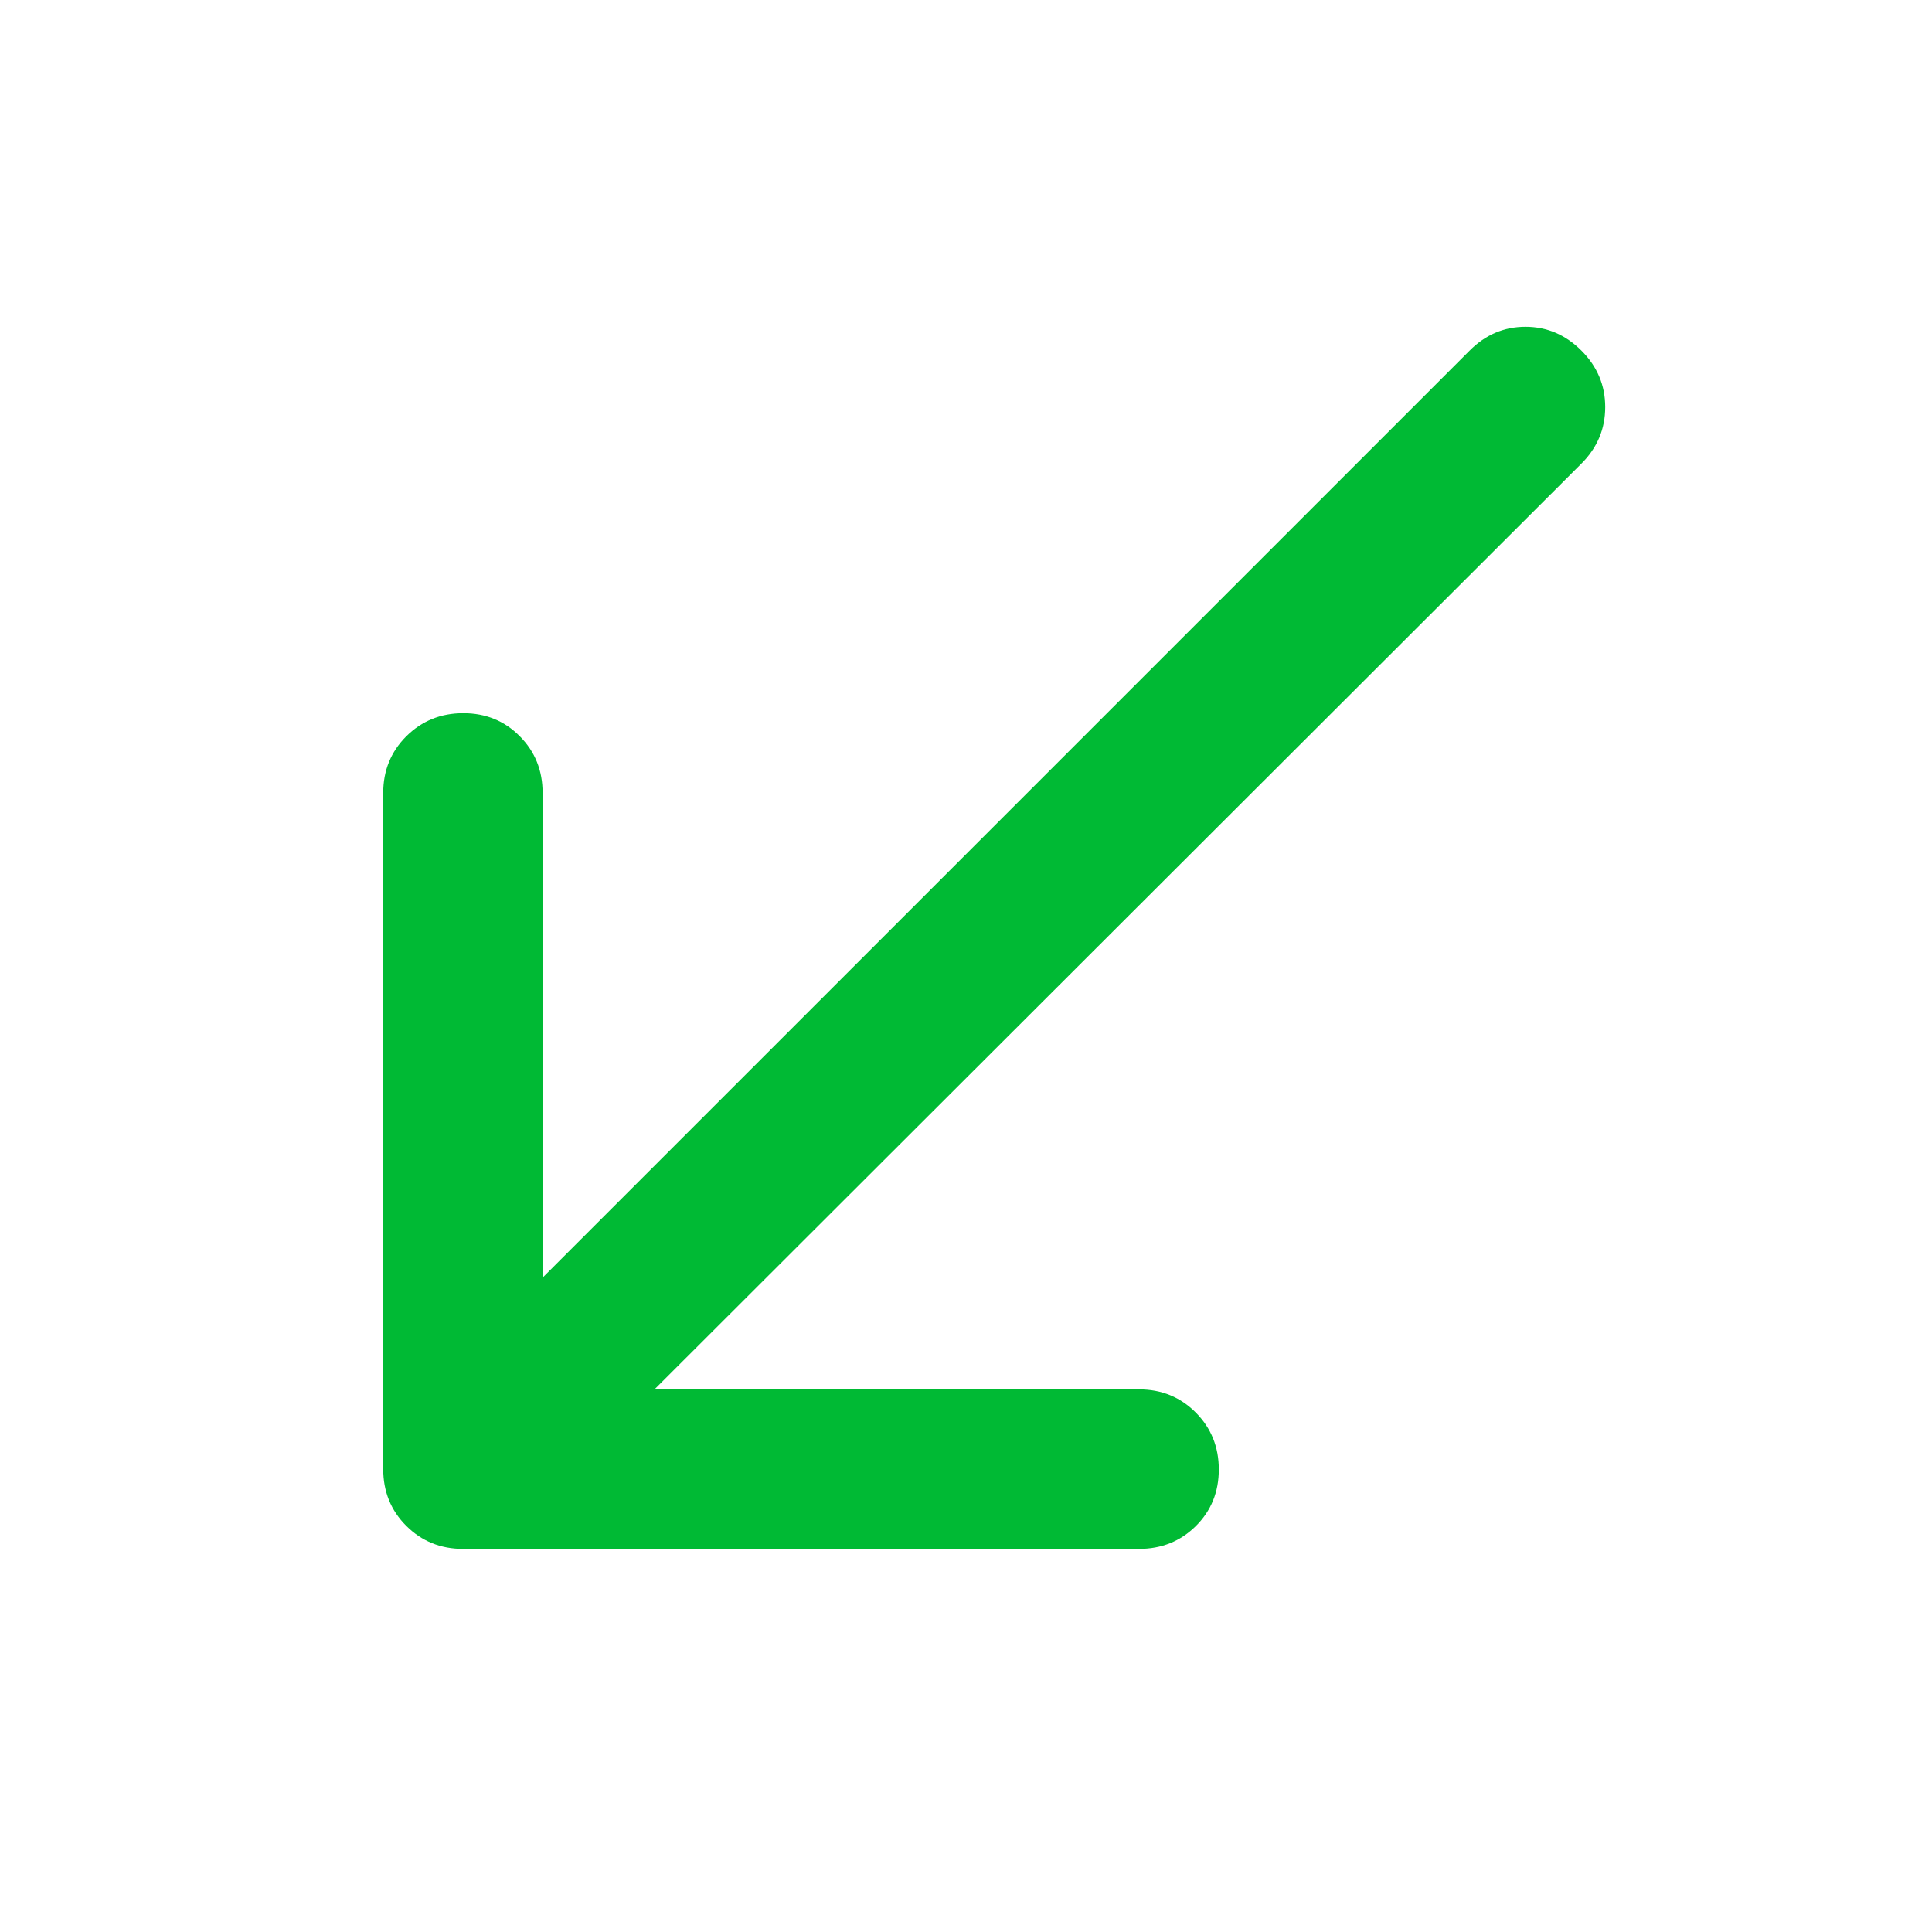
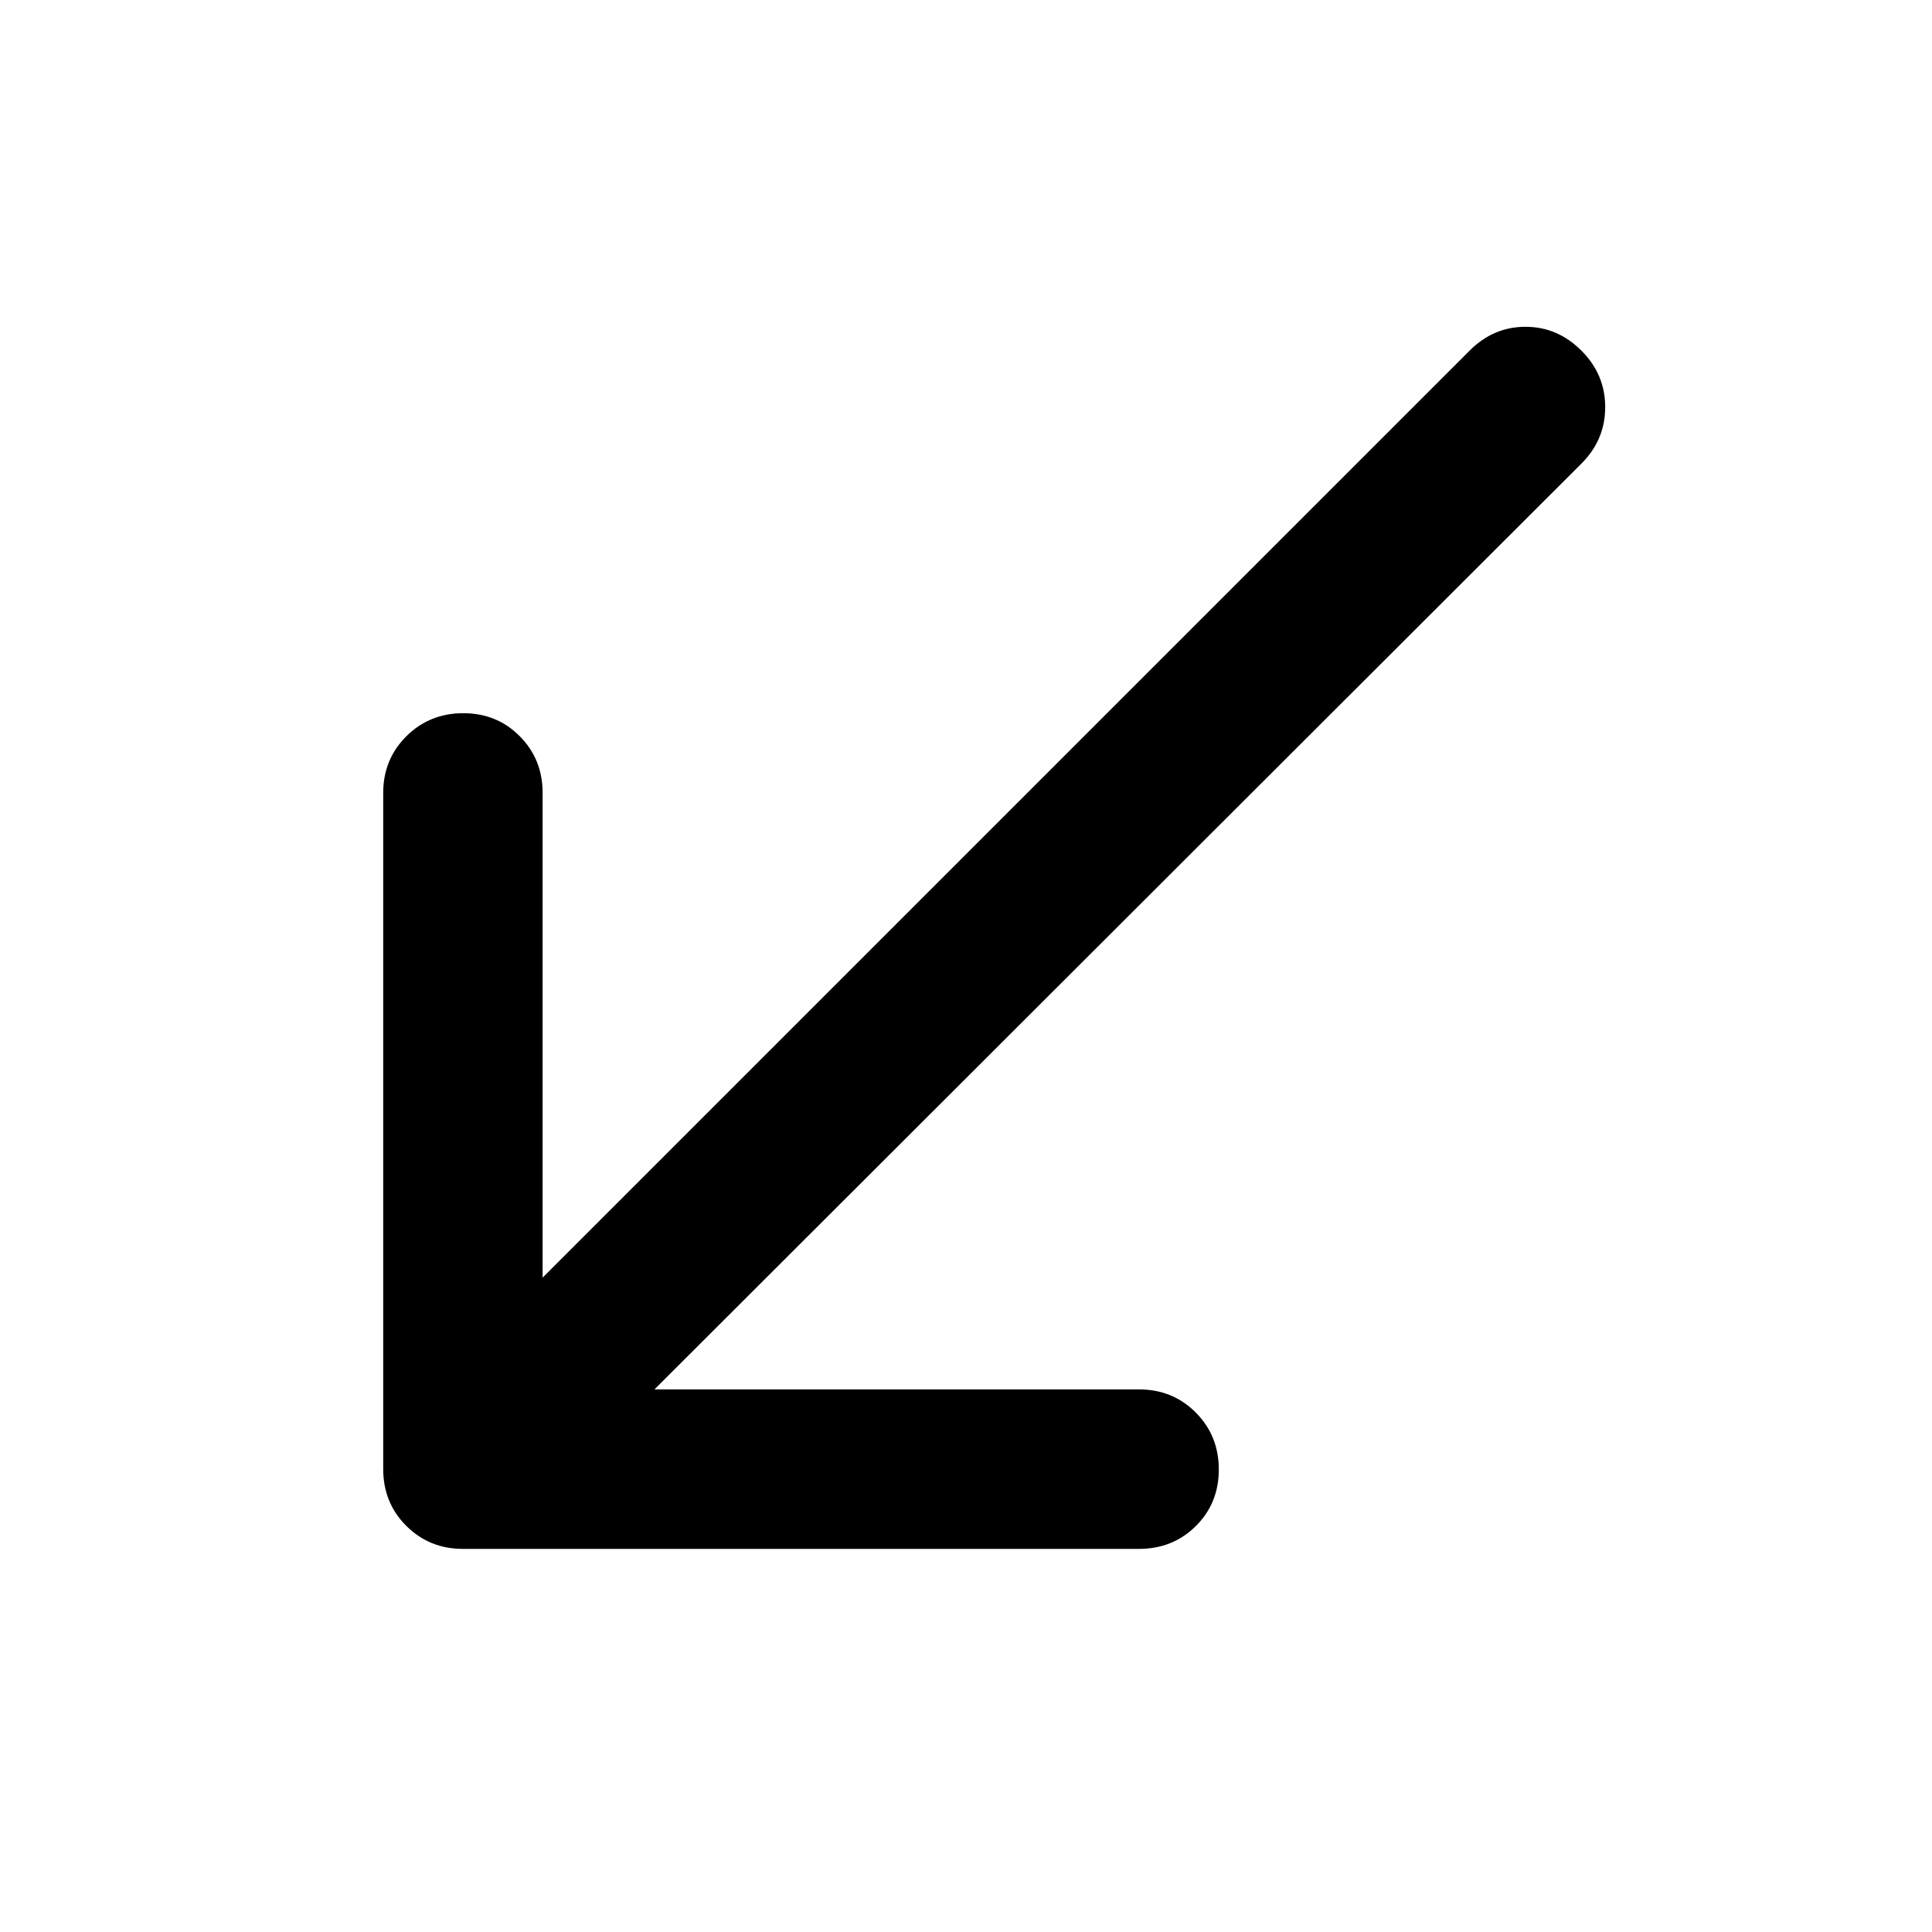
<svg xmlns="http://www.w3.org/2000/svg" width="20" height="20" viewBox="0 0 20 20" fill="none">
  <g id="south_west_FILL0_wght600_GRAD0_opsz48 1">
-     <path id="Vector" d="M4.792 16.034C4.56 16.034 4.364 15.954 4.205 15.795C4.046 15.636 3.967 15.44 3.967 15.208V8.208C3.967 7.976 4.047 7.781 4.206 7.622C4.366 7.463 4.563 7.383 4.796 7.383C5.029 7.383 5.224 7.463 5.381 7.622C5.539 7.781 5.617 7.976 5.617 8.208V13.226L15.213 3.63C15.377 3.465 15.57 3.383 15.792 3.383C16.014 3.383 16.206 3.465 16.371 3.63C16.535 3.794 16.617 3.989 16.617 4.214C16.617 4.44 16.535 4.635 16.371 4.799L6.775 14.383H11.792C12.024 14.383 12.22 14.463 12.379 14.623C12.538 14.783 12.617 14.979 12.617 15.212C12.617 15.445 12.538 15.64 12.379 15.798C12.22 15.955 12.024 16.034 11.792 16.034H4.792Z" fill="#00BA34" />
+     <path id="Vector" d="M4.792 16.034C4.56 16.034 4.364 15.954 4.205 15.795C4.046 15.636 3.967 15.44 3.967 15.208V8.208C3.967 7.976 4.047 7.781 4.206 7.622C4.366 7.463 4.563 7.383 4.796 7.383C5.029 7.383 5.224 7.463 5.381 7.622C5.539 7.781 5.617 7.976 5.617 8.208V13.226L15.213 3.63C15.377 3.465 15.57 3.383 15.792 3.383C16.014 3.383 16.206 3.465 16.371 3.63C16.535 3.794 16.617 3.989 16.617 4.214C16.617 4.44 16.535 4.635 16.371 4.799L6.775 14.383H11.792C12.024 14.383 12.22 14.463 12.379 14.623C12.538 14.783 12.617 14.979 12.617 15.212C12.617 15.445 12.538 15.64 12.379 15.798C12.22 15.955 12.024 16.034 11.792 16.034H4.792Z" fill="currentColor" />
  </g>
</svg>
